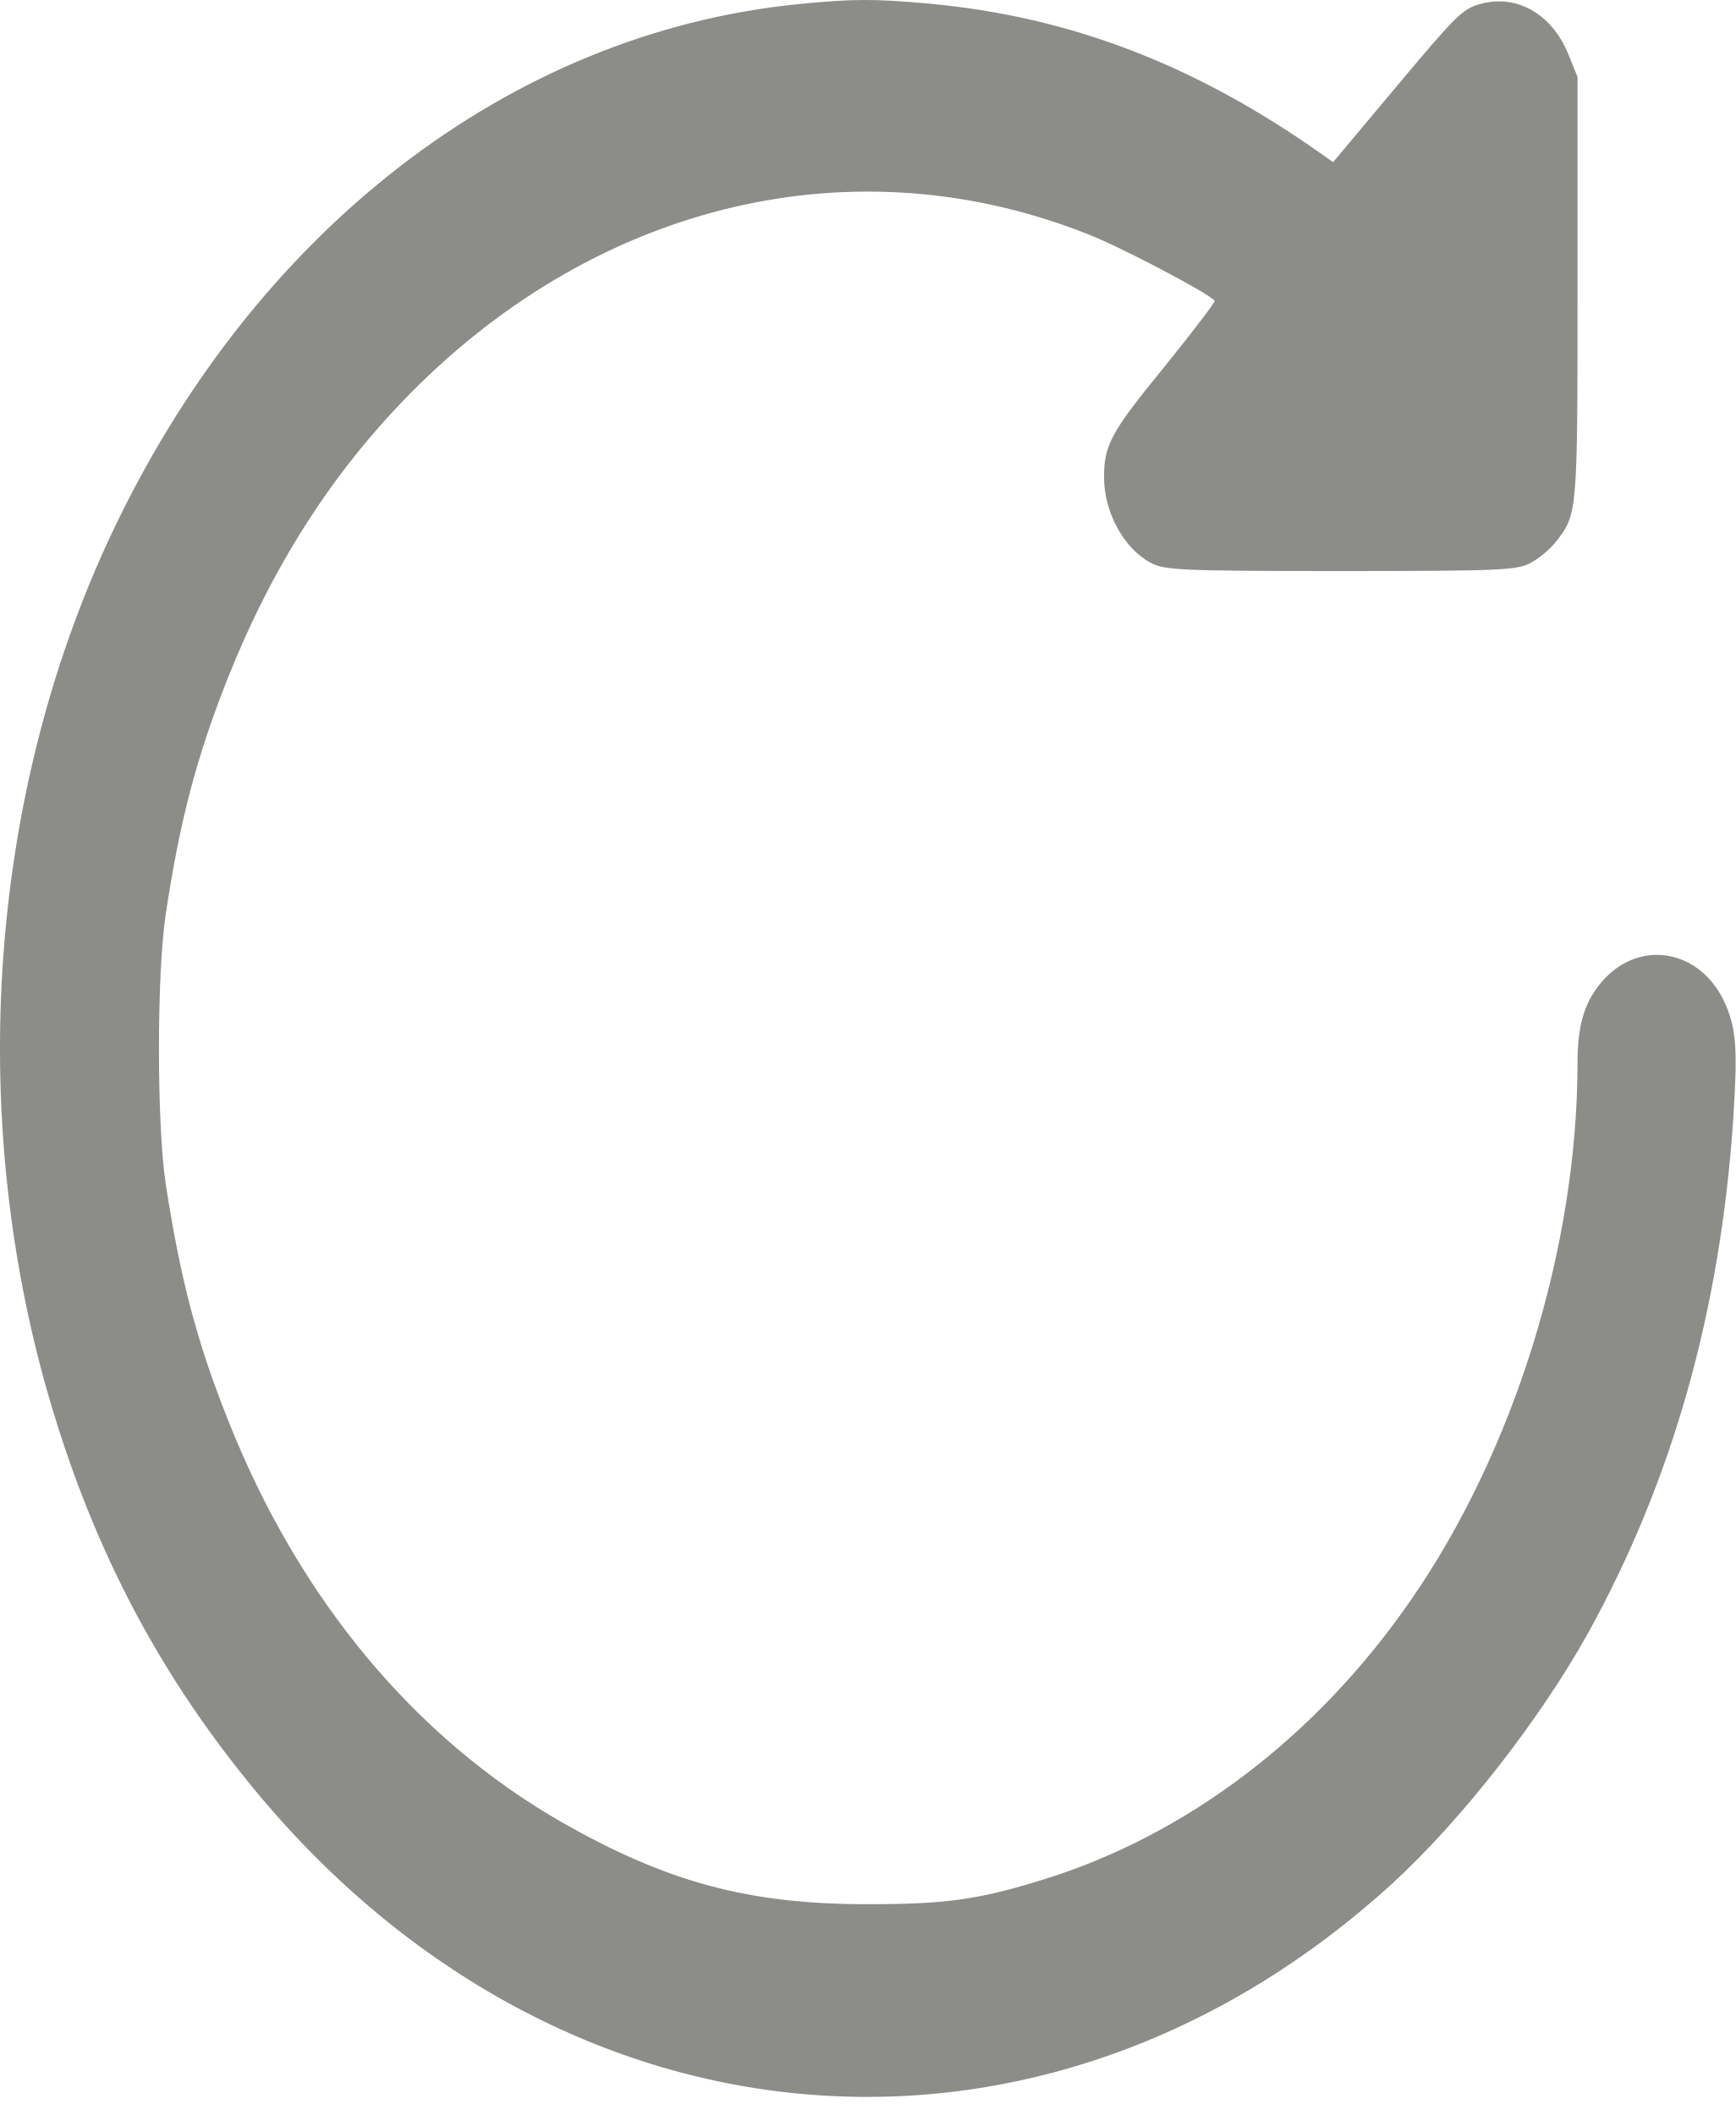
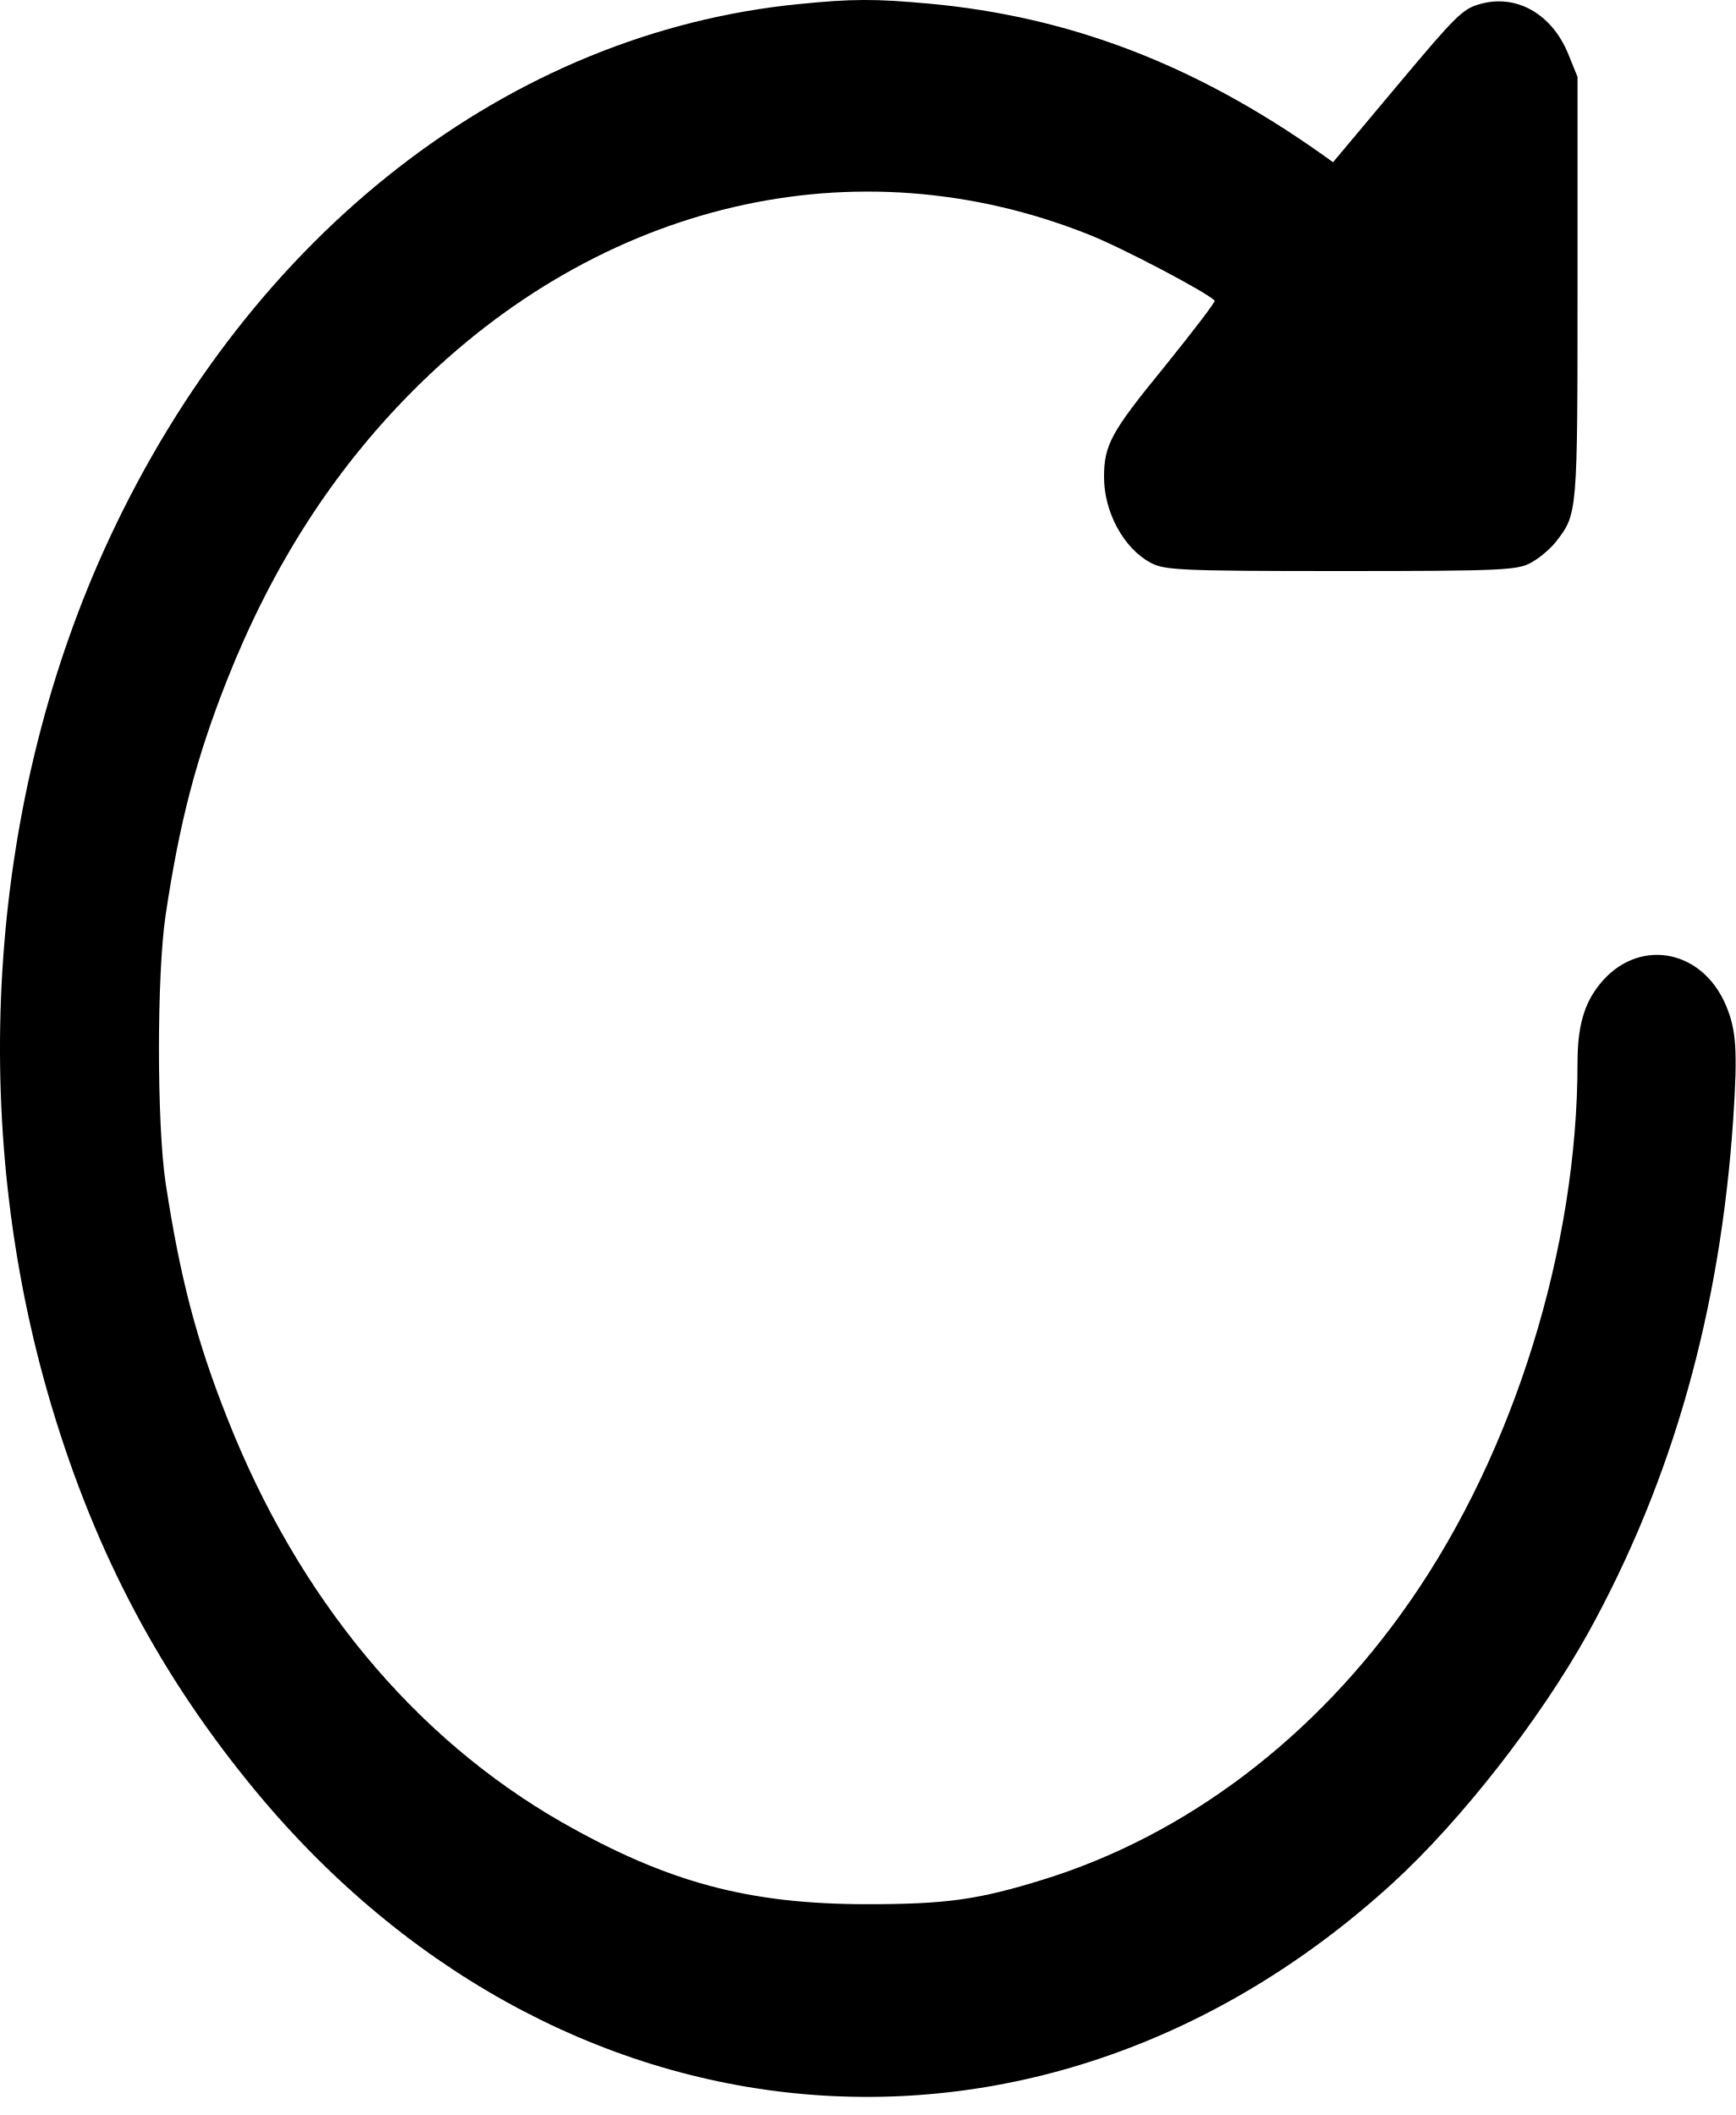
<svg xmlns="http://www.w3.org/2000/svg" width="32" height="39" viewBox="0 0 32 39" fill="none">
-   <path d="M14.731 0.075C9.397 0.602 4.65 4.277 2.017 9.928C-0.193 14.673 -0.609 20.482 0.878 25.68C1.669 28.431 2.842 30.713 4.561 32.839C10.195 39.825 19.219 40.624 25.679 34.726C26.948 33.564 28.394 31.71 29.28 30.12C30.842 27.295 31.722 24.172 31.961 20.622C32.043 19.361 32.016 18.99 31.825 18.537C31.374 17.474 30.174 17.285 29.485 18.166C29.205 18.521 29.089 18.941 29.089 19.592C29.089 22.994 27.923 26.759 26.006 29.519C24.267 32.032 21.873 33.844 19.233 34.66C18.039 35.03 17.446 35.113 15.993 35.113C13.797 35.113 12.303 34.709 10.352 33.597C7.638 32.04 5.503 29.47 4.2 26.174C3.62 24.716 3.32 23.554 3.054 21.816C2.89 20.72 2.89 17.969 3.054 16.873C3.313 15.143 3.62 13.973 4.193 12.523C5.025 10.431 6.13 8.709 7.569 7.251C11.062 3.716 15.782 2.612 20.079 4.326C20.686 4.565 22.282 5.405 22.398 5.545C22.412 5.57 21.995 6.114 21.47 6.765C20.495 7.959 20.358 8.198 20.358 8.799C20.358 9.442 20.72 10.109 21.211 10.373C21.463 10.513 21.736 10.53 24.724 10.53C27.732 10.53 27.984 10.513 28.237 10.373C28.387 10.291 28.591 10.118 28.694 9.986C29.089 9.475 29.089 9.483 29.089 5.273V1.418L28.912 0.981C28.605 0.248 27.957 -0.114 27.289 0.075C26.968 0.166 26.852 0.281 25.761 1.583L24.581 2.991L24.362 2.835C22.03 1.187 19.724 0.306 17.132 0.067C16.13 -0.024 15.727 -0.024 14.731 0.075Z" fill="#8C8C89" />
+   <path d="M14.731 0.075C9.397 0.602 4.65 4.277 2.017 9.928C-0.193 14.673 -0.609 20.482 0.878 25.68C1.669 28.431 2.842 30.713 4.561 32.839C10.195 39.825 19.219 40.624 25.679 34.726C26.948 33.564 28.394 31.71 29.28 30.12C30.842 27.295 31.722 24.172 31.961 20.622C32.043 19.361 32.016 18.99 31.825 18.537C31.374 17.474 30.174 17.285 29.485 18.166C29.205 18.521 29.089 18.941 29.089 19.592C29.089 22.994 27.923 26.759 26.006 29.519C24.267 32.032 21.873 33.844 19.233 34.66C18.039 35.03 17.446 35.113 15.993 35.113C13.797 35.113 12.303 34.709 10.352 33.597C7.638 32.04 5.503 29.47 4.2 26.174C3.62 24.716 3.32 23.554 3.054 21.816C2.89 20.72 2.89 17.969 3.054 16.873C3.313 15.143 3.62 13.973 4.193 12.523C5.025 10.431 6.13 8.709 7.569 7.251C11.062 3.716 15.782 2.612 20.079 4.326C20.686 4.565 22.282 5.405 22.398 5.545C22.412 5.57 21.995 6.114 21.47 6.765C20.495 7.959 20.358 8.198 20.358 8.799C20.358 9.442 20.72 10.109 21.211 10.373C21.463 10.513 21.736 10.53 24.724 10.53C27.732 10.53 27.984 10.513 28.237 10.373C28.387 10.291 28.591 10.118 28.694 9.986C29.089 9.475 29.089 9.483 29.089 5.273V1.418L28.912 0.981C28.605 0.248 27.957 -0.114 27.289 0.075C26.968 0.166 26.852 0.281 25.761 1.583L24.581 2.991L24.362 2.835C22.03 1.187 19.724 0.306 17.132 0.067C16.13 -0.024 15.727 -0.024 14.731 0.075Z" fill="currentColor" />
</svg>
